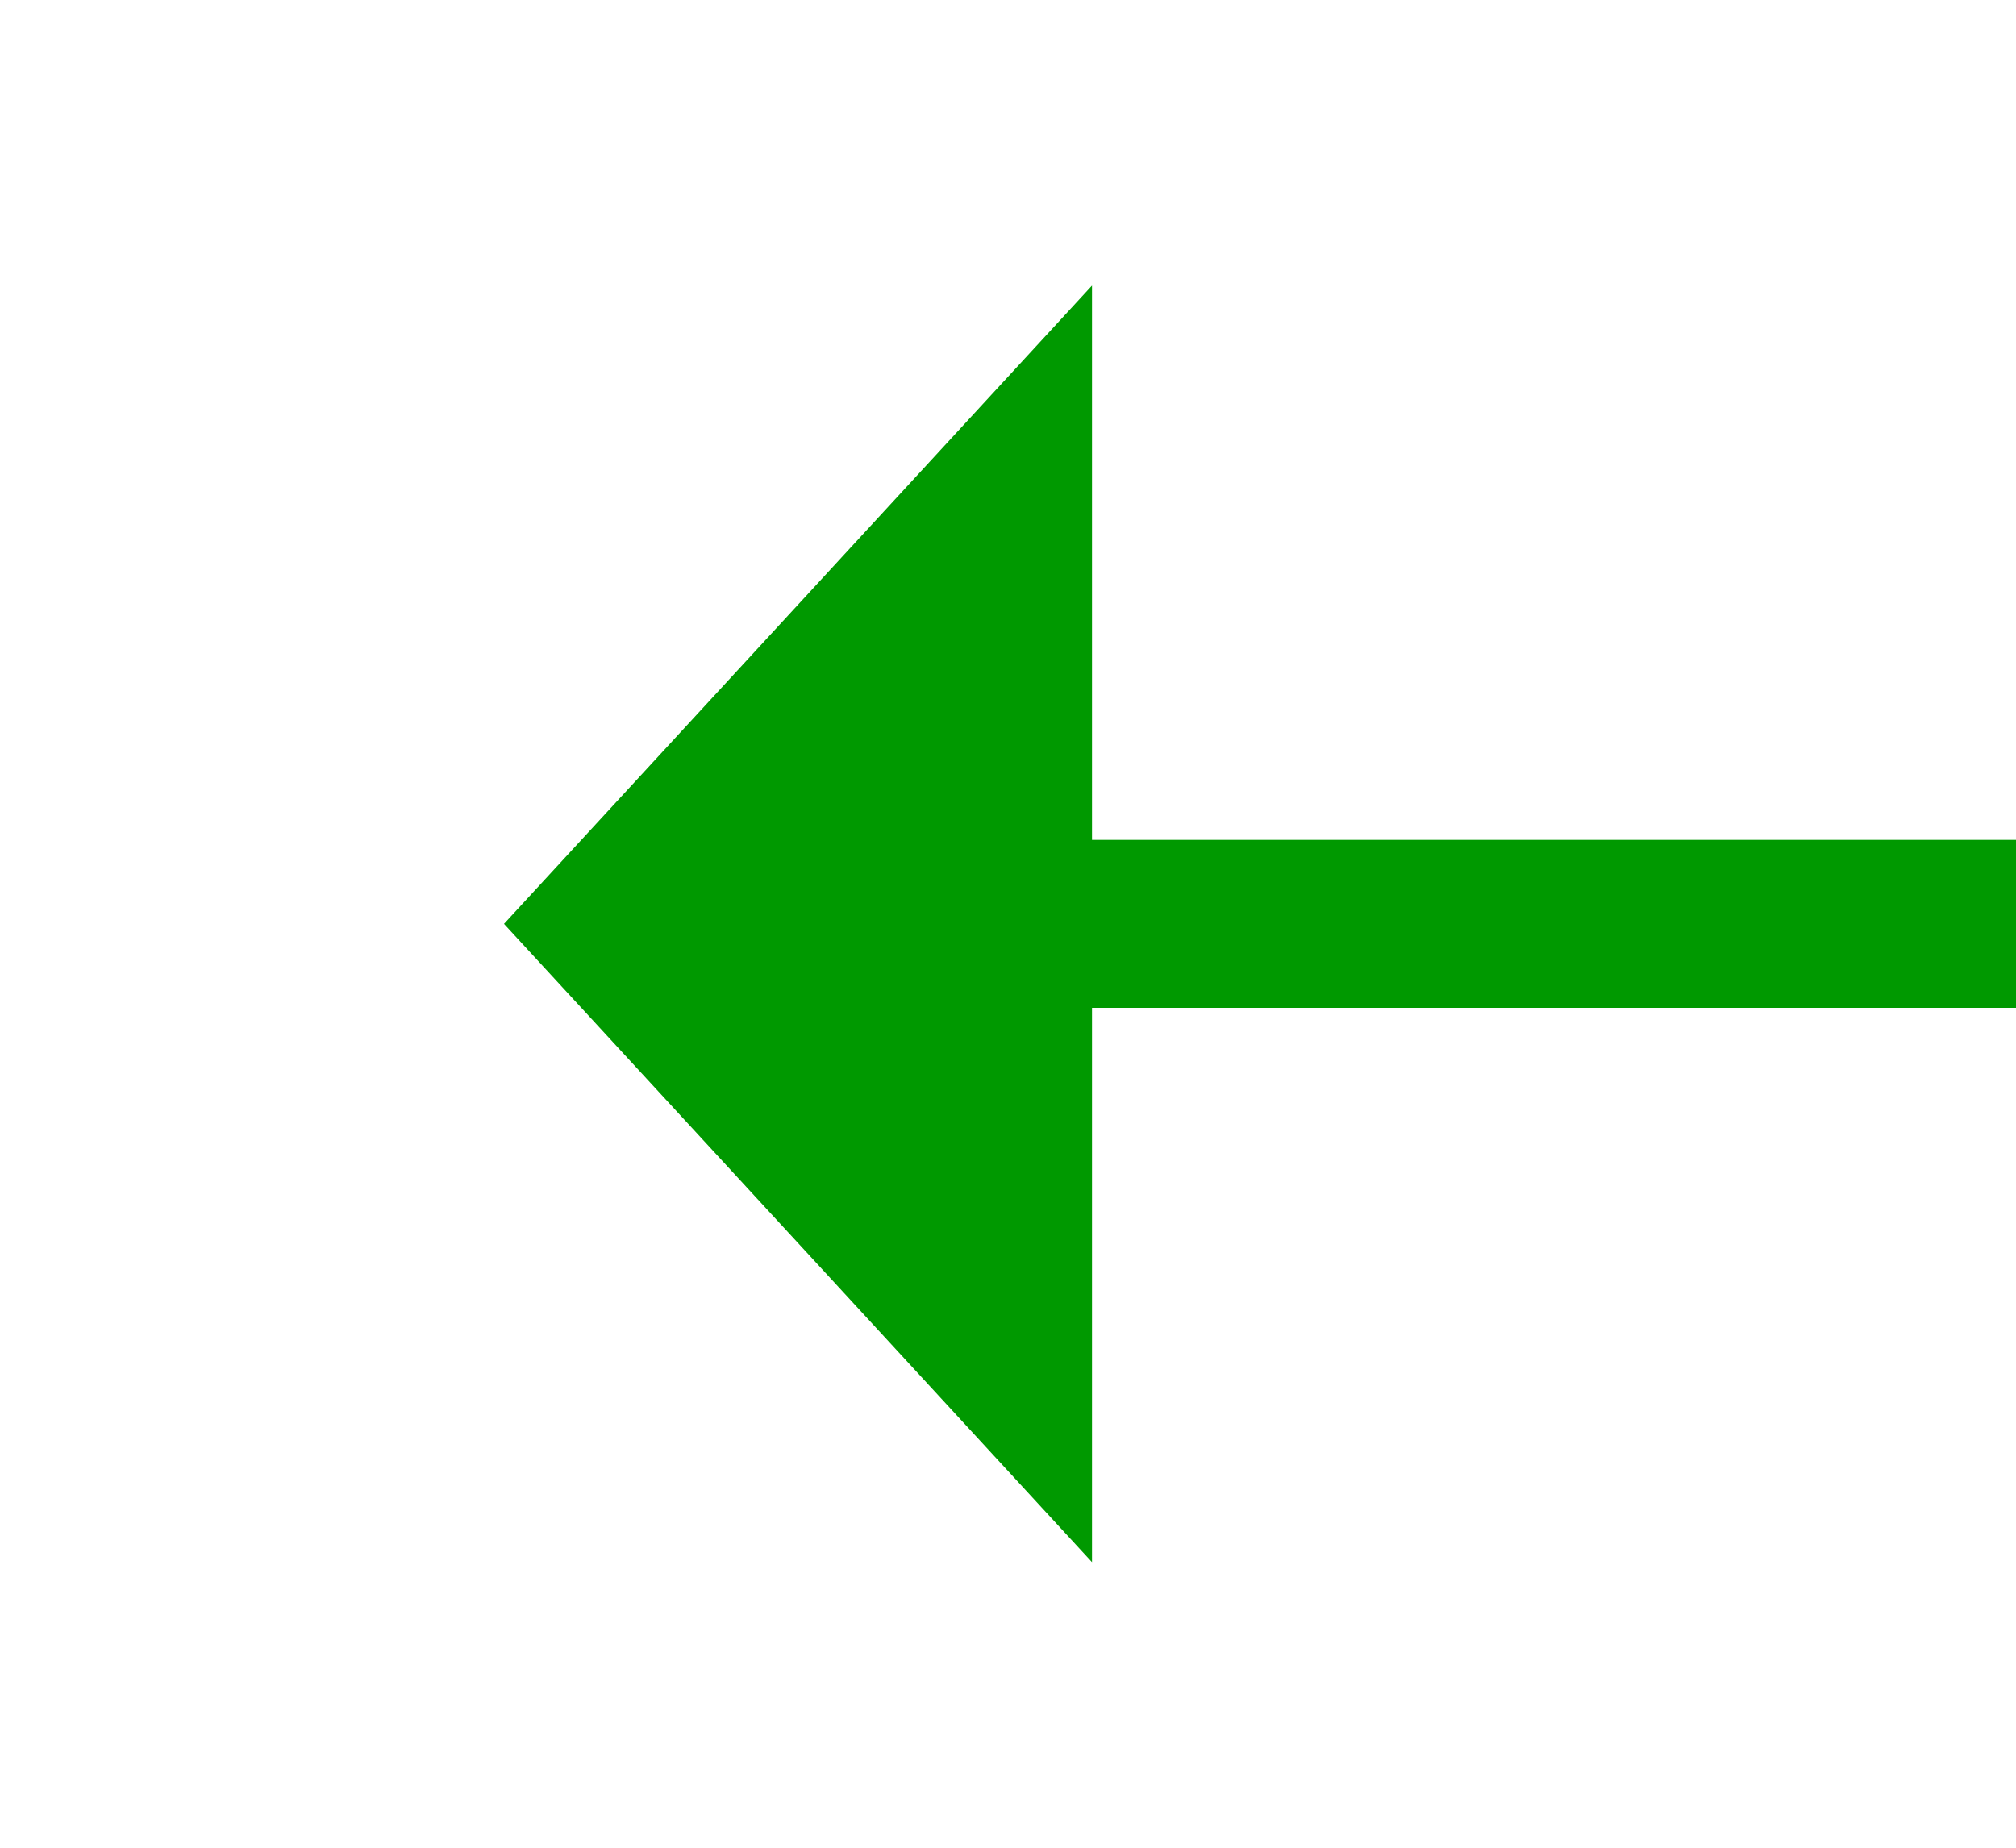
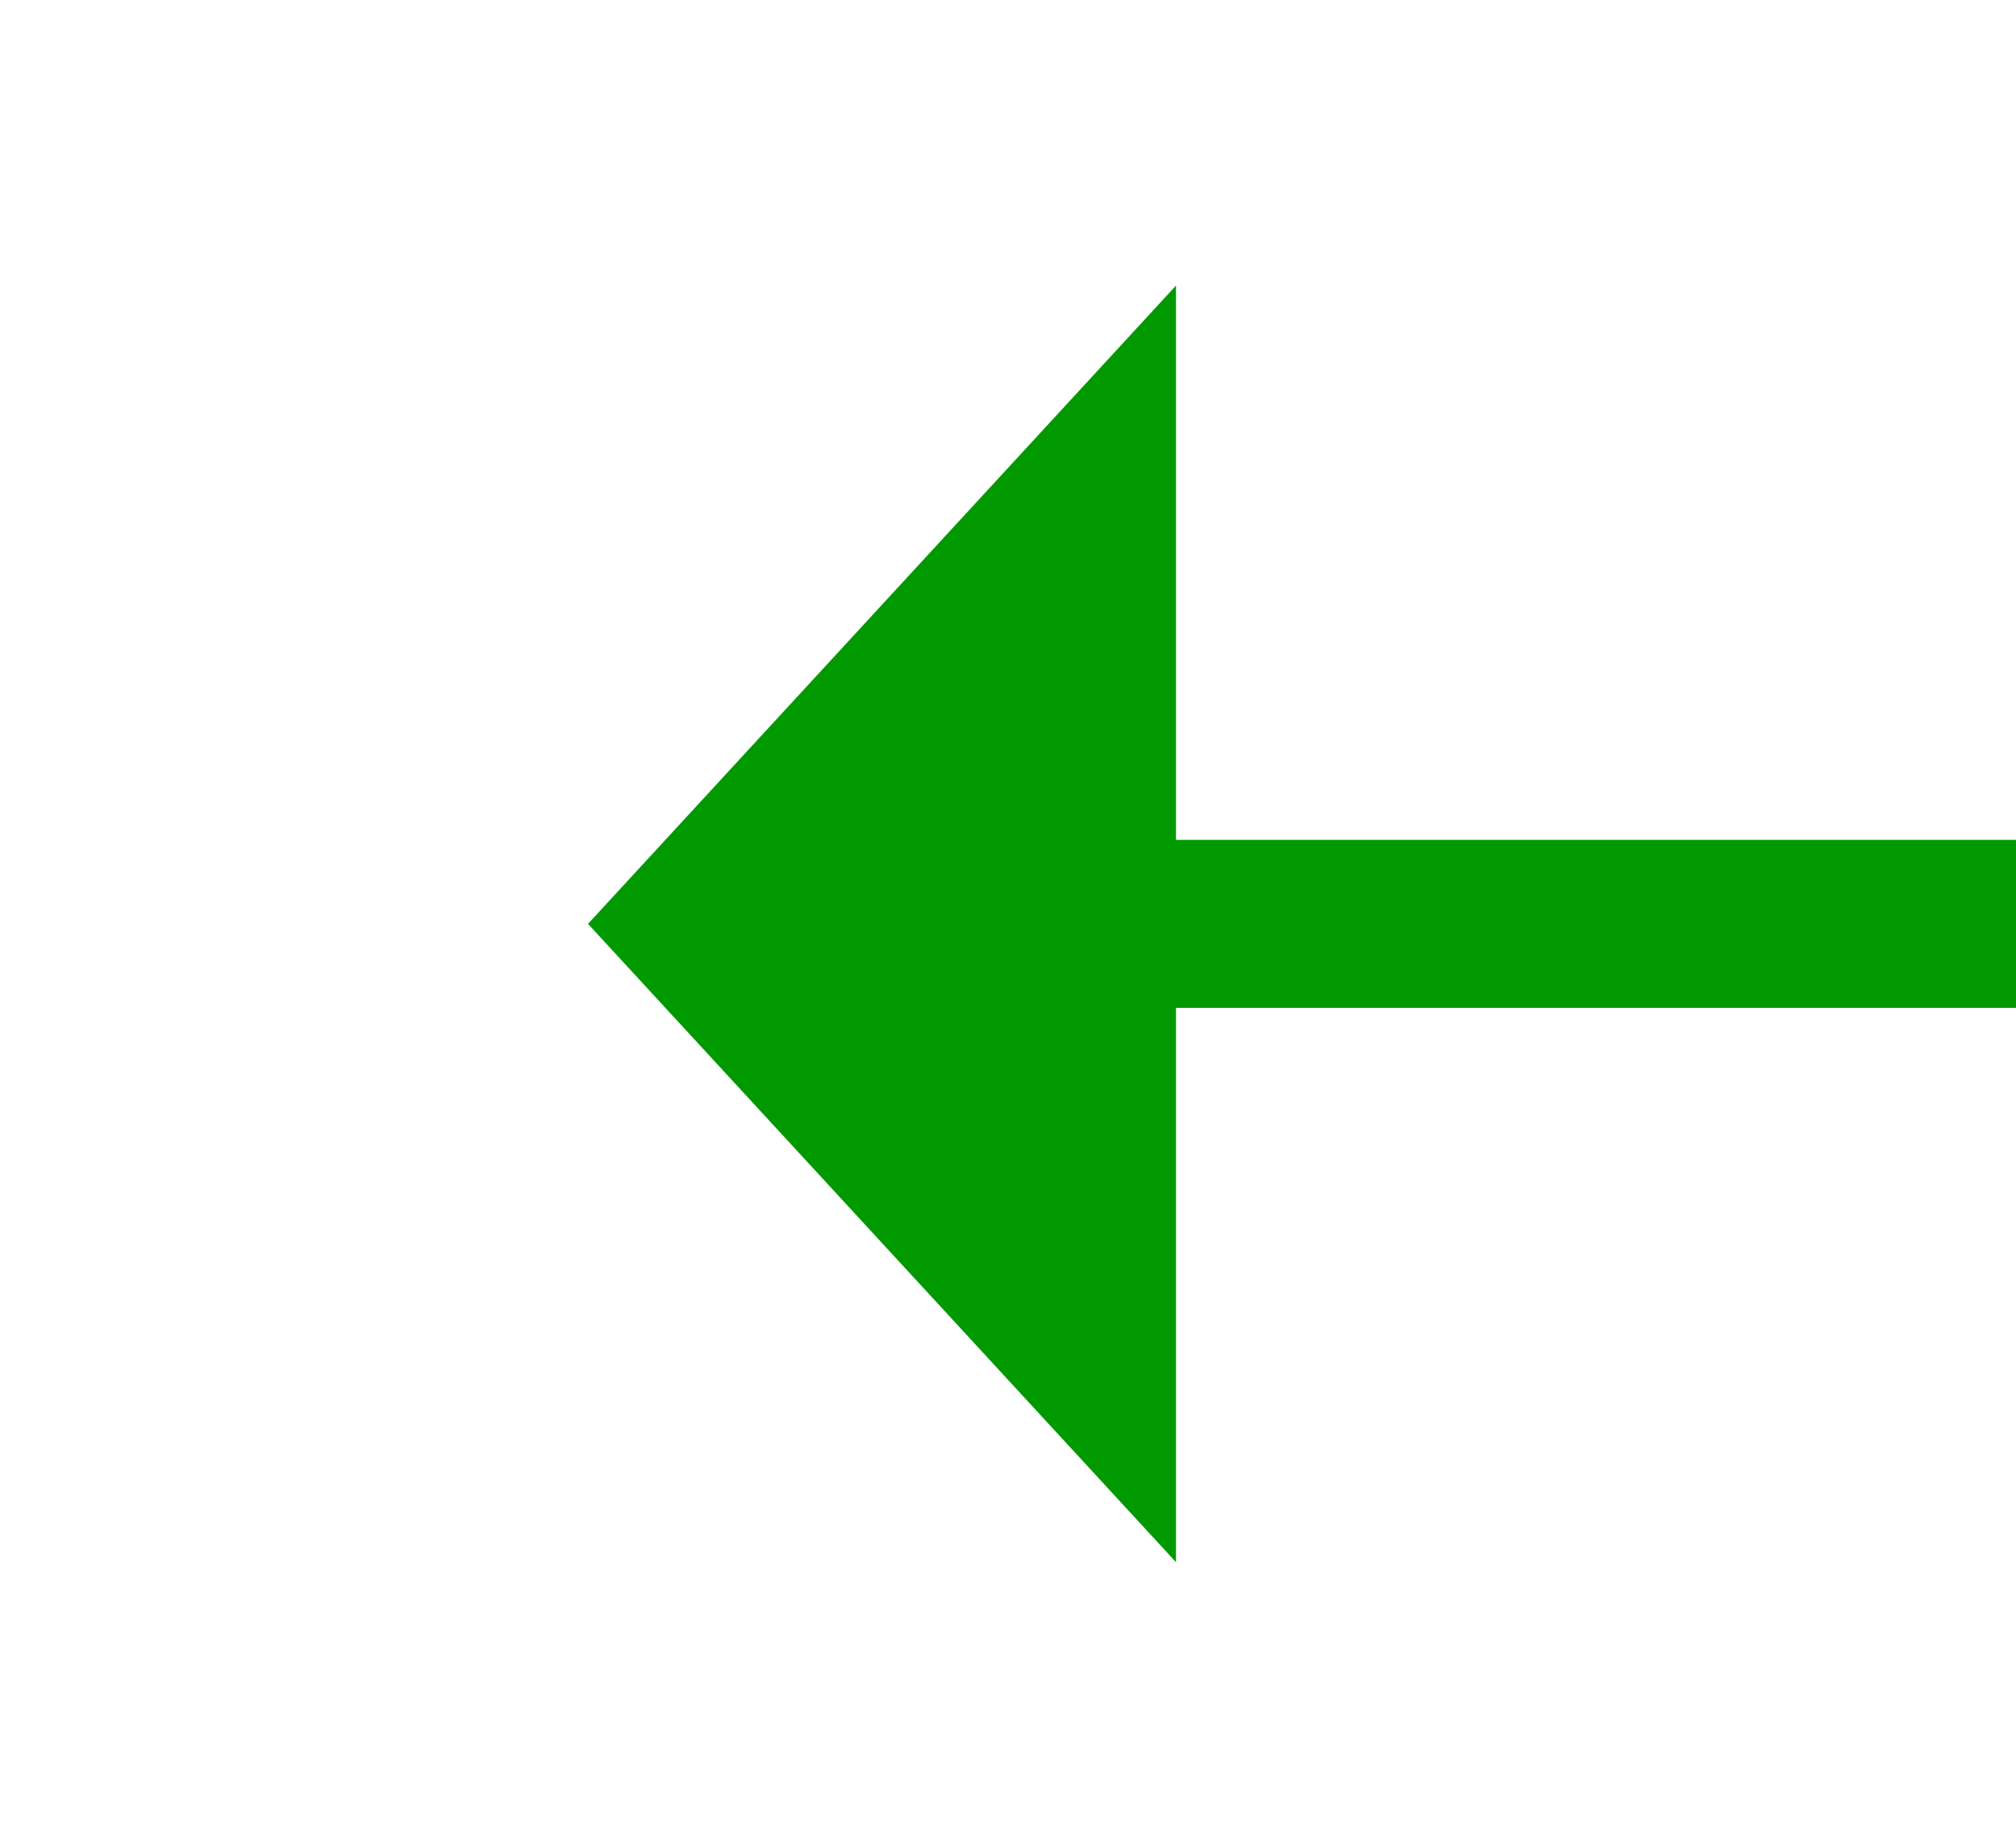
- <svg xmlns="http://www.w3.org/2000/svg" version="1.1" width="24px" height="22px" preserveAspectRatio="xMinYMid meet" viewBox="864 121  24 20">
-   <g transform="matrix(-1 0 0 -1 1752 262 )">
-     <path d="M 875 138.6  L 882 131  L 875 123.4  L 875 138.6  Z " fill-rule="nonzero" fill="#009900" stroke="none" />
-     <path d="M 834 131  L 876 131  " stroke-width="2" stroke="#009900" fill="none" />
+ <svg xmlns="http://www.w3.org/2000/svg" version="1.1" width="24px" height="22px" preserveAspectRatio="xMinYMid meet" viewBox="728 109  24 20">
+   <g transform="matrix(-1 0 0 -1 1480 238 )">
+     <path d="M 738 126.6  L 745 119  L 738 111.4  L 738 126.6  Z " fill-rule="nonzero" fill="#009900" stroke="none" />
+     <path d="M 697 119  L 739 119  " stroke-width="2" stroke="#009900" fill="none" />
  </g>
</svg>
